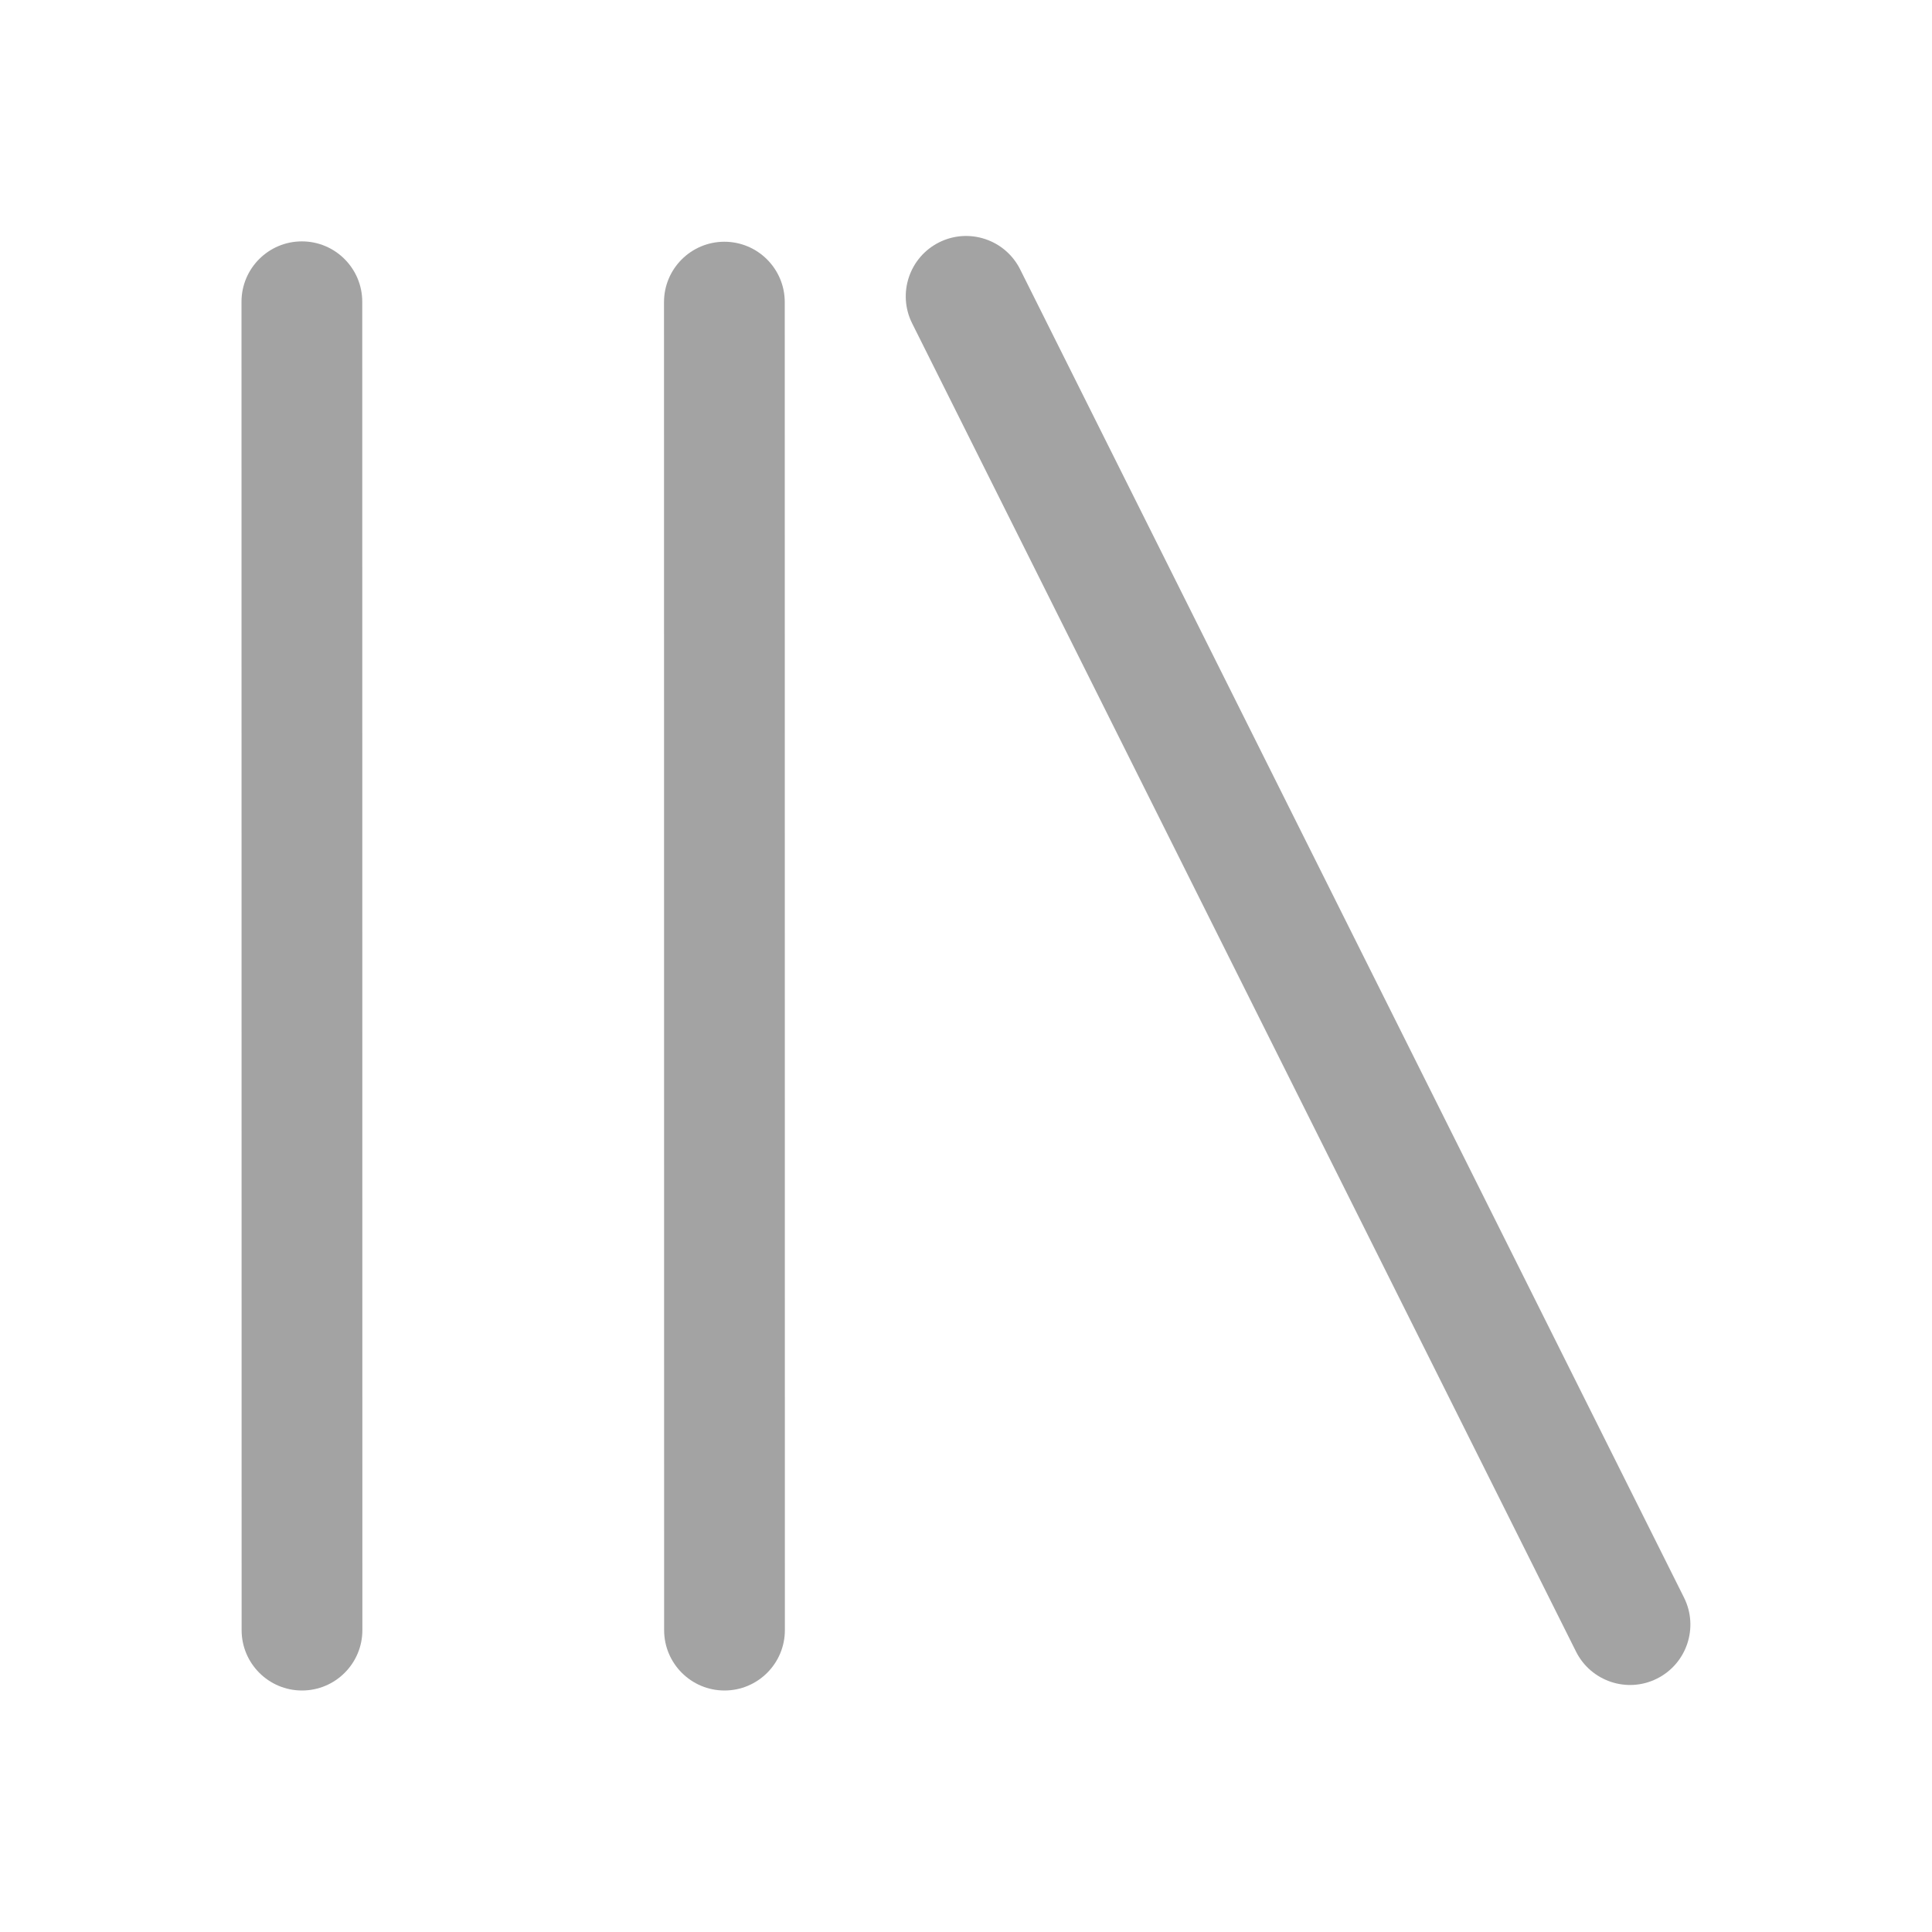
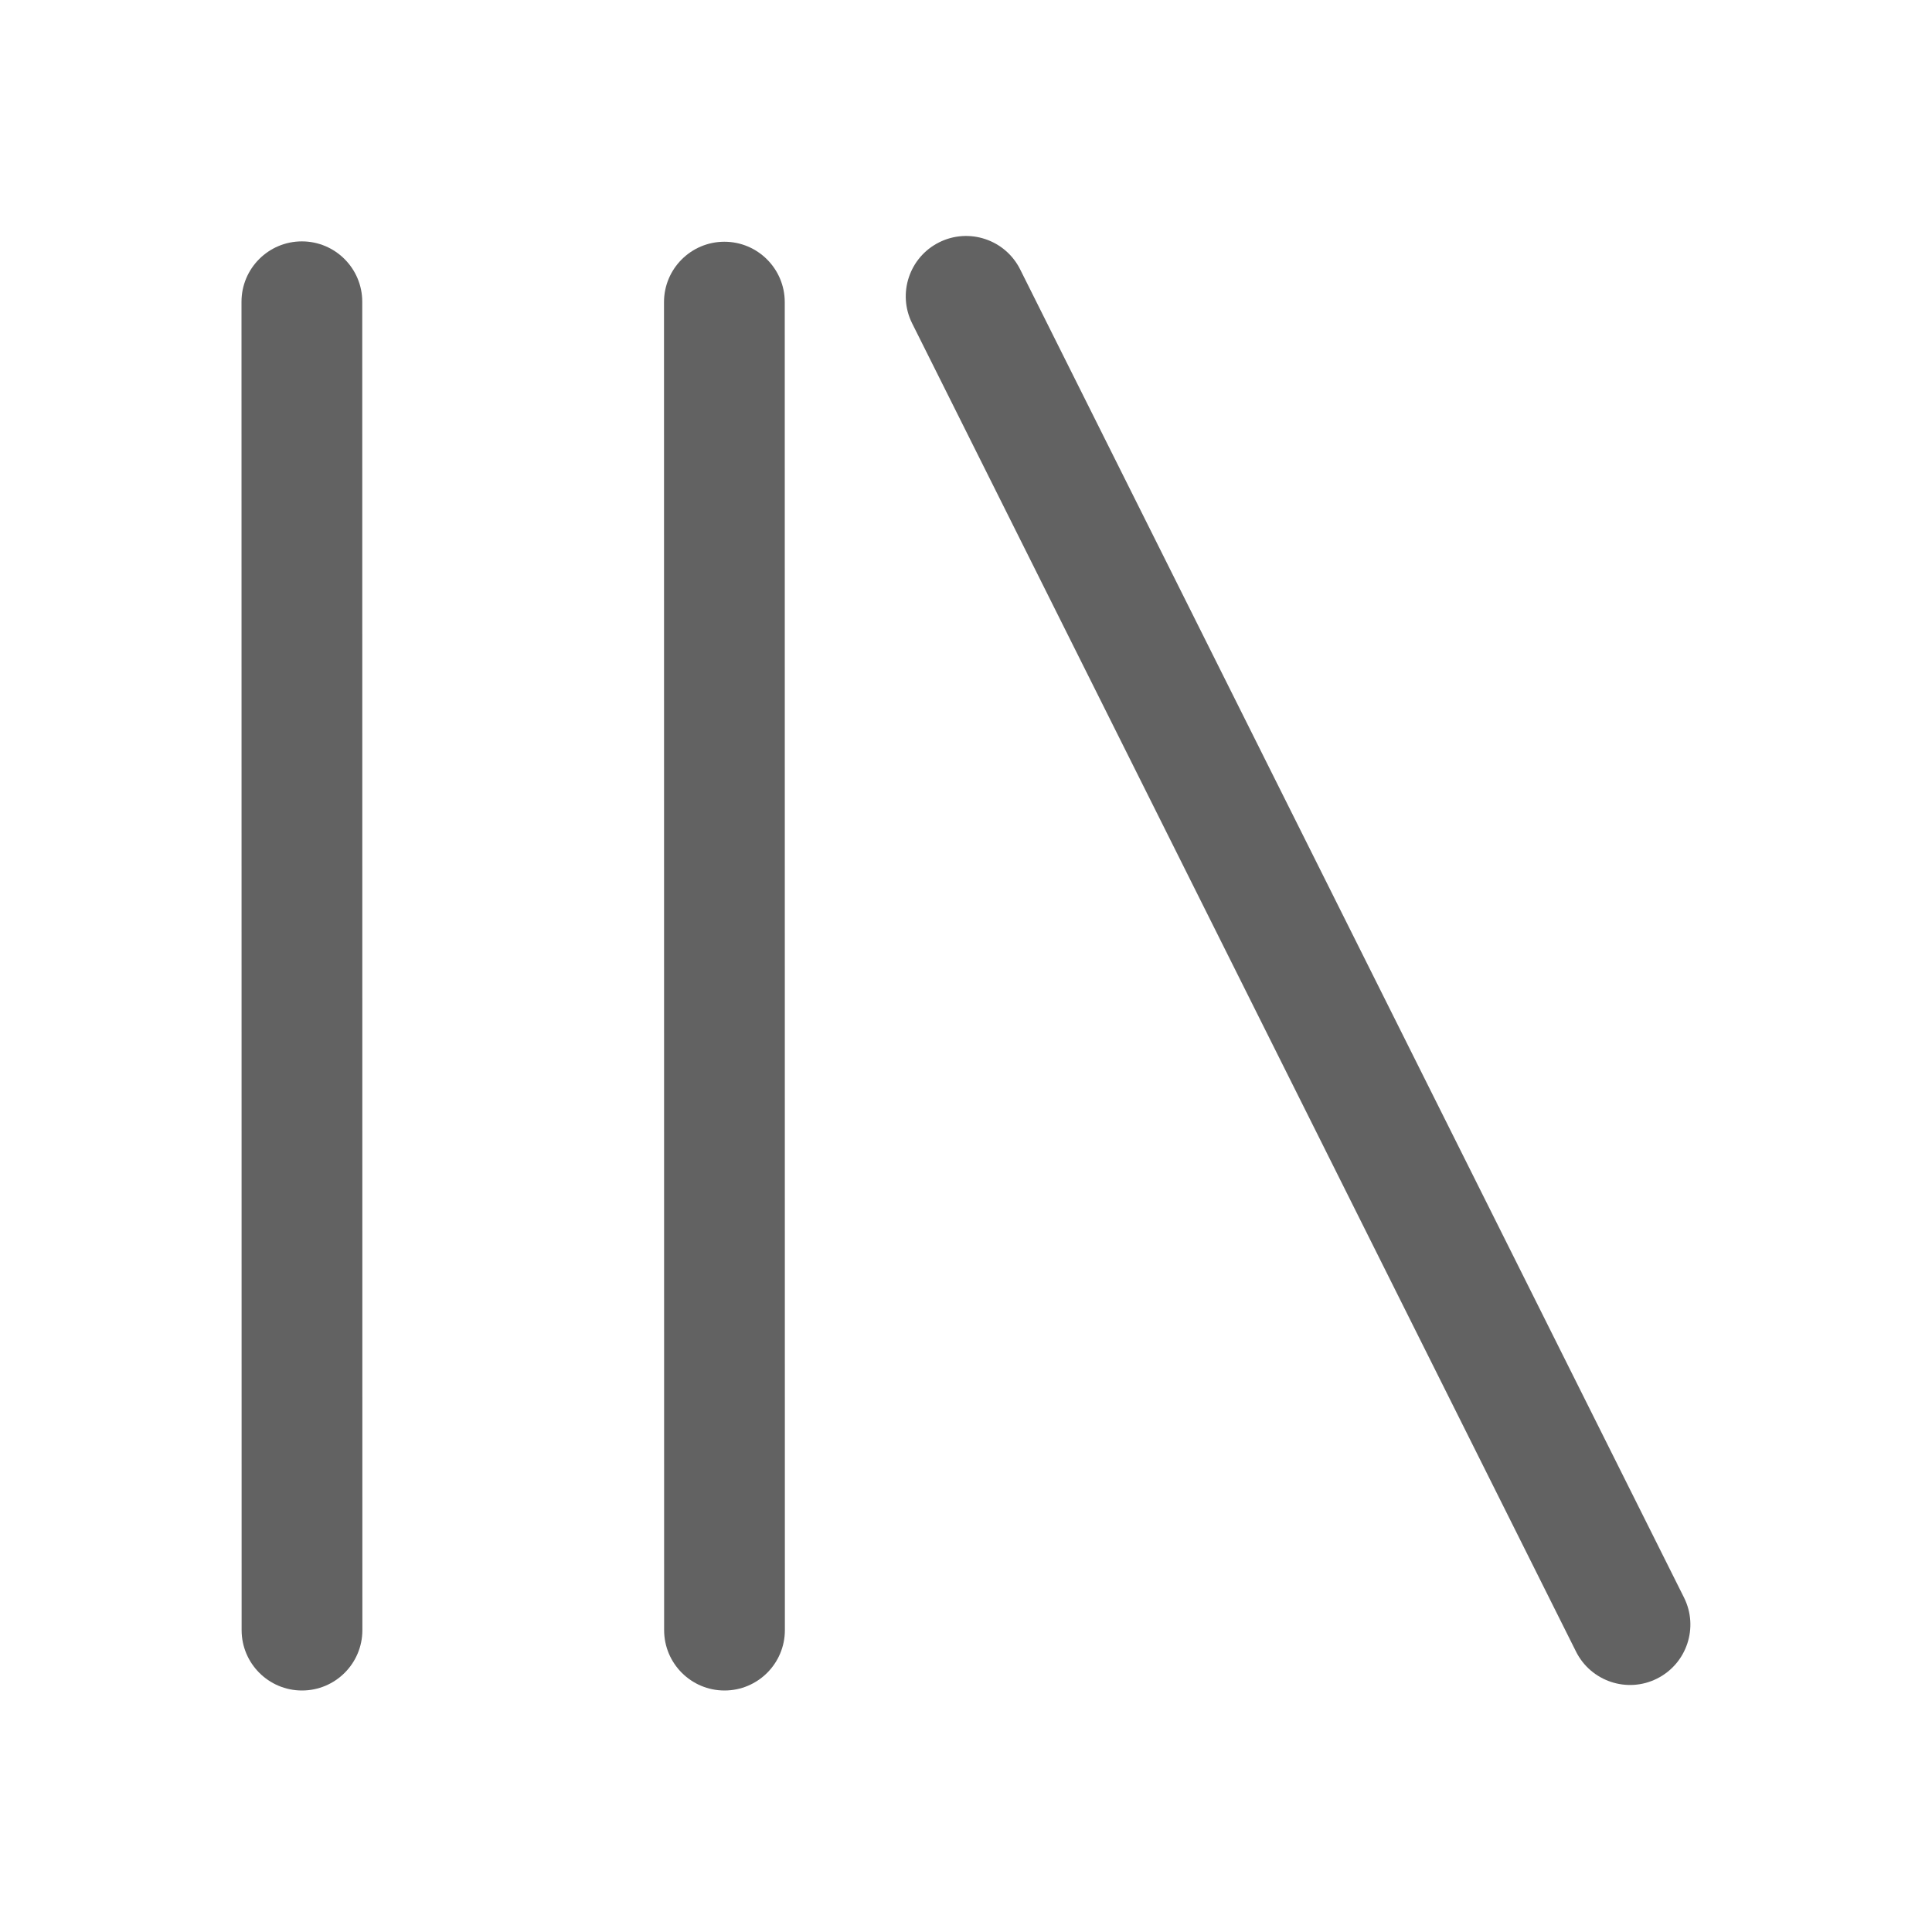
- <svg xmlns="http://www.w3.org/2000/svg" height="100%" fill="#A3A3A3" style="fill-rule:evenodd;clip-rule:evenodd;stroke-linejoin:round;stroke-miterlimit:2;" version="1.1" viewBox="0 0 32 32" width="100%" xml:space="preserve">
+ <svg xmlns="http://www.w3.org/2000/svg" height="100%" fill="#626262" style="fill-rule:evenodd;clip-rule:evenodd;stroke-linejoin:round;stroke-miterlimit:2;" version="1.1" viewBox="0 0 32 32" width="100%" xml:space="preserve">
  <g id="Icon">
    <path d="M4,4.998l0.002,22.002c0,0.552 0.448,1 1,1c0.552,0 1,-0.448 1,-1l-0.002,-22.002c0,-0.552 -0.448,-1 -1,-1c-0.552,0 -1,0.448 -1,1Z">
    </path>
    <path d="M10.998,5.004l0.002,21.996c0,0.552 0.448,1 1,1c0.552,0 1,-0.448 1,-1l-0.002,-21.996c0,-0.552 -0.448,-1 -1,-1c-0.552,0 -1,0.448 -1,1Z">
    </path>
    <path d="M15.108,5.356l10.996,22c0.247,0.493 0.848,0.694 1.341,0.447c0.494,-0.247 0.694,-0.848 0.448,-1.341l-10.996,-22c-0.247,-0.494 -0.848,-0.695 -1.342,-0.448c-0.494,0.247 -0.694,0.848 -0.447,1.342Z">
    </path>
  </g>
</svg>
